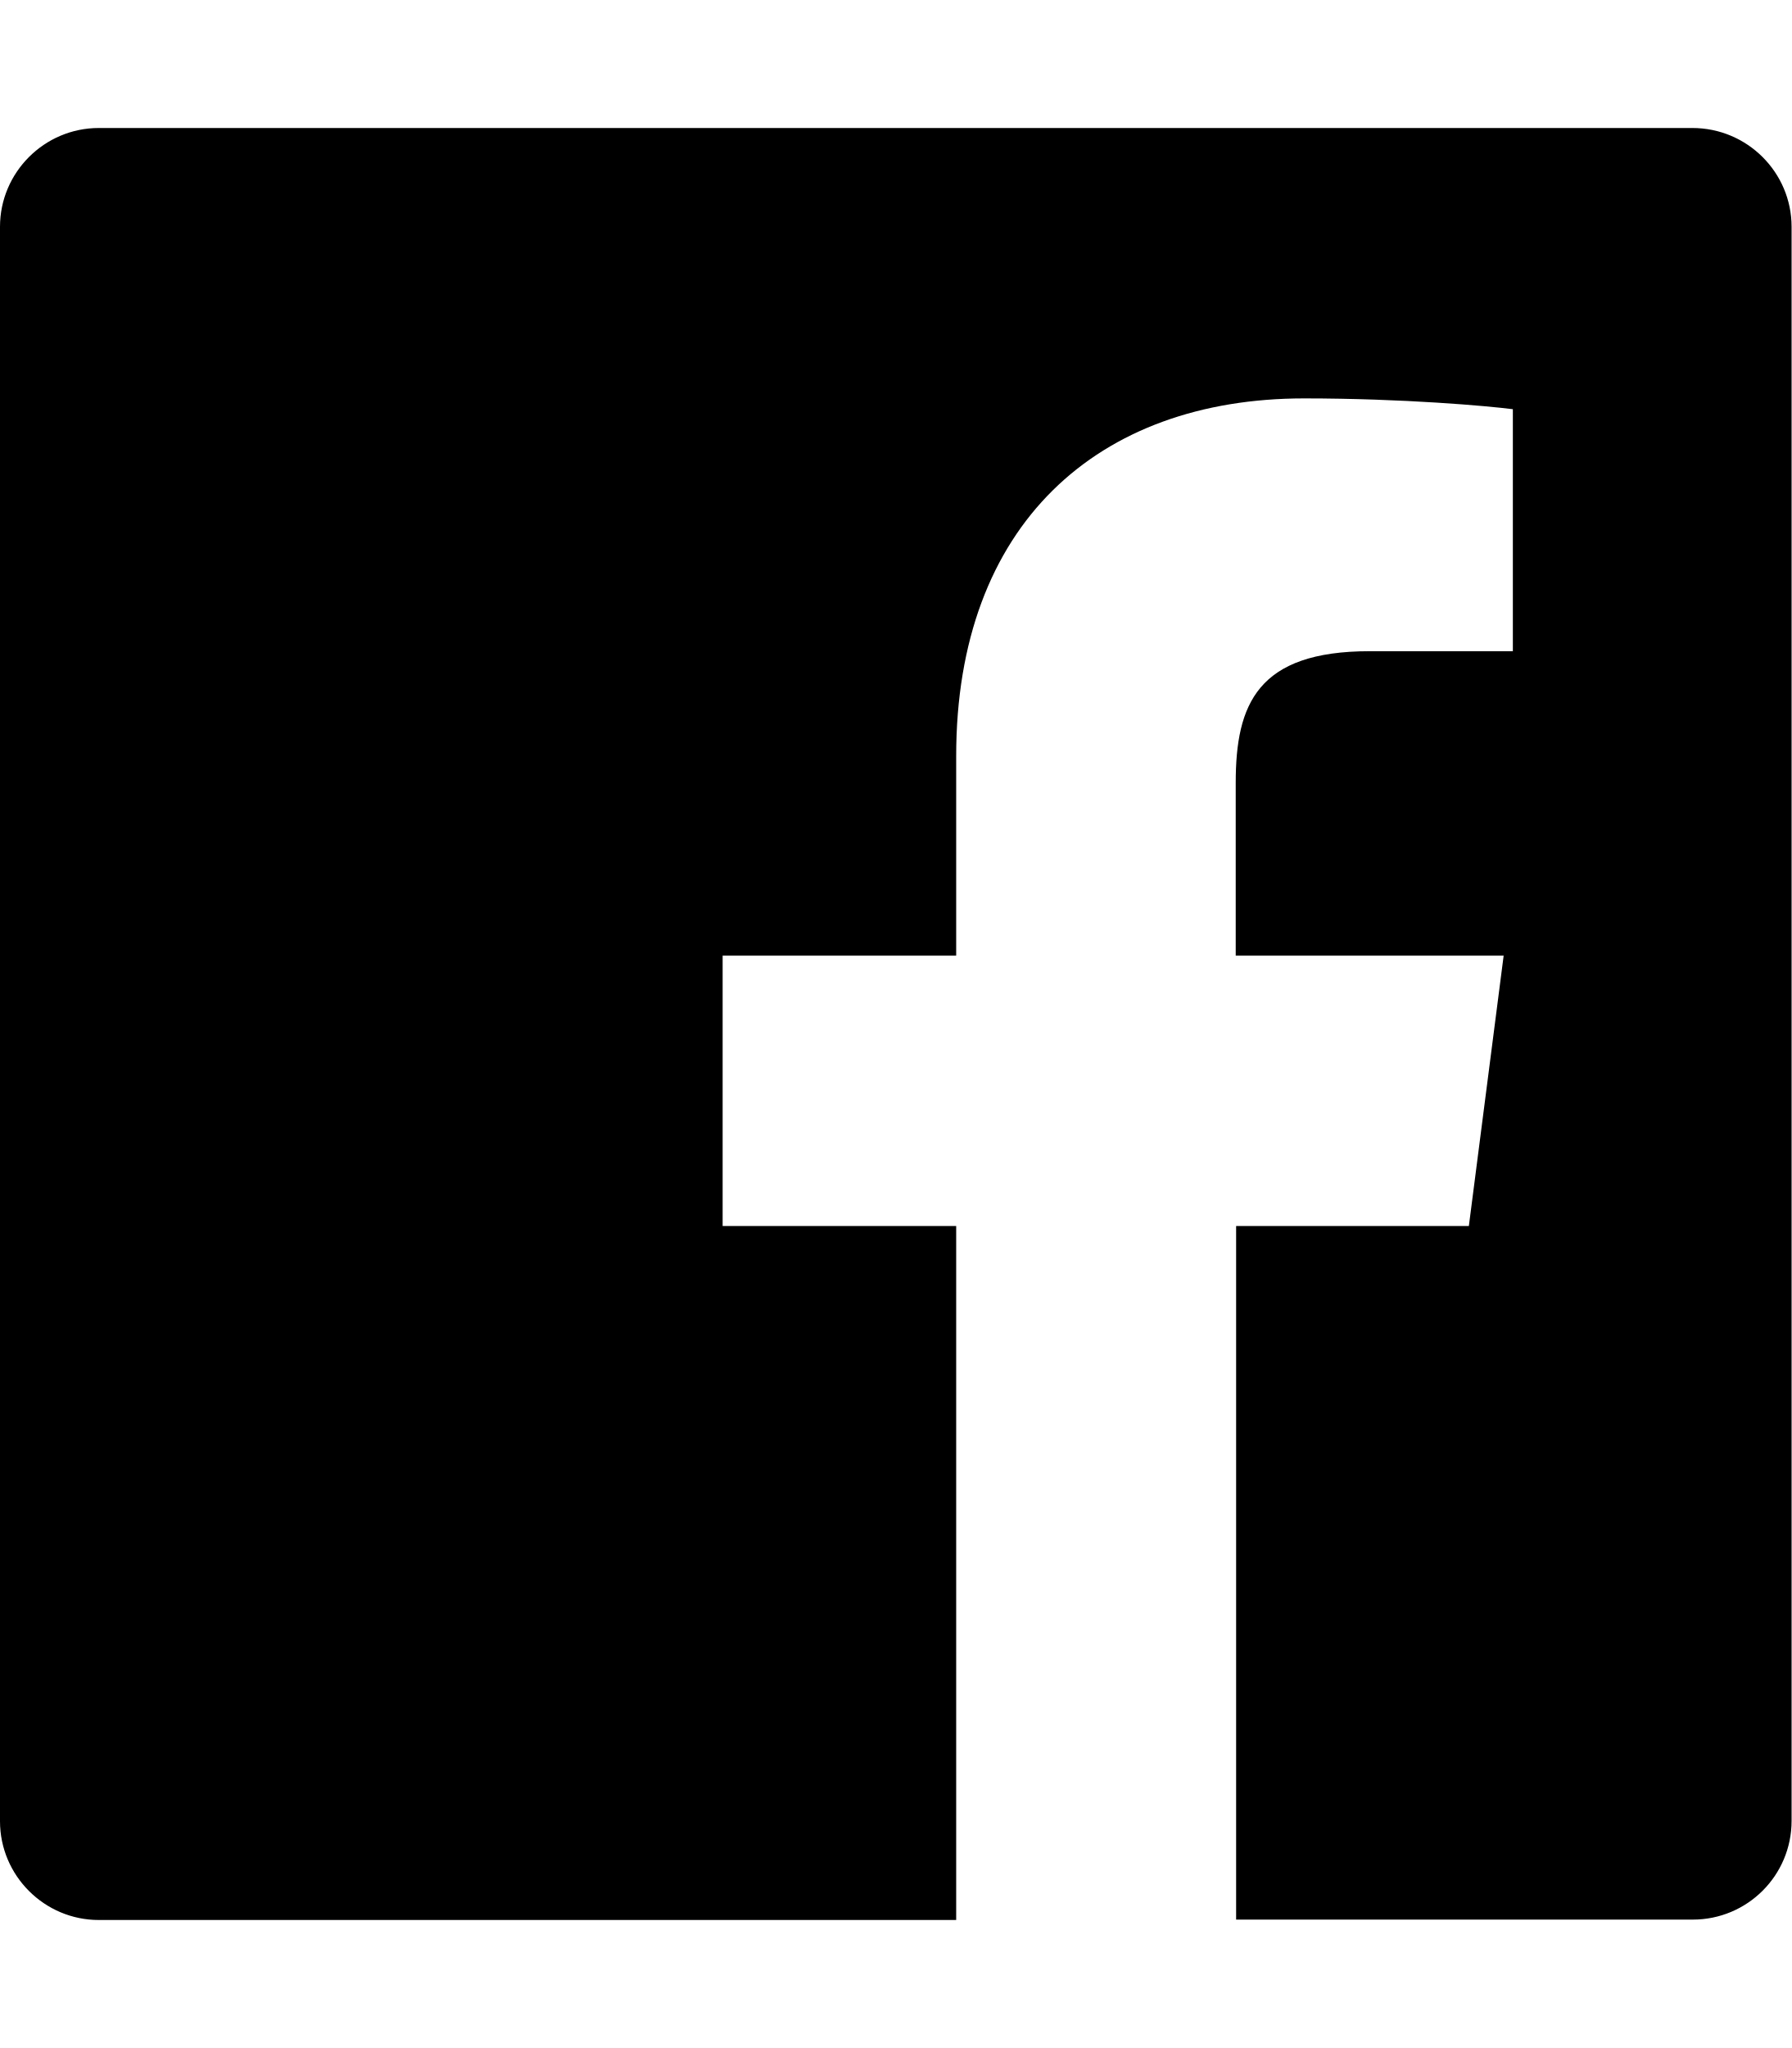
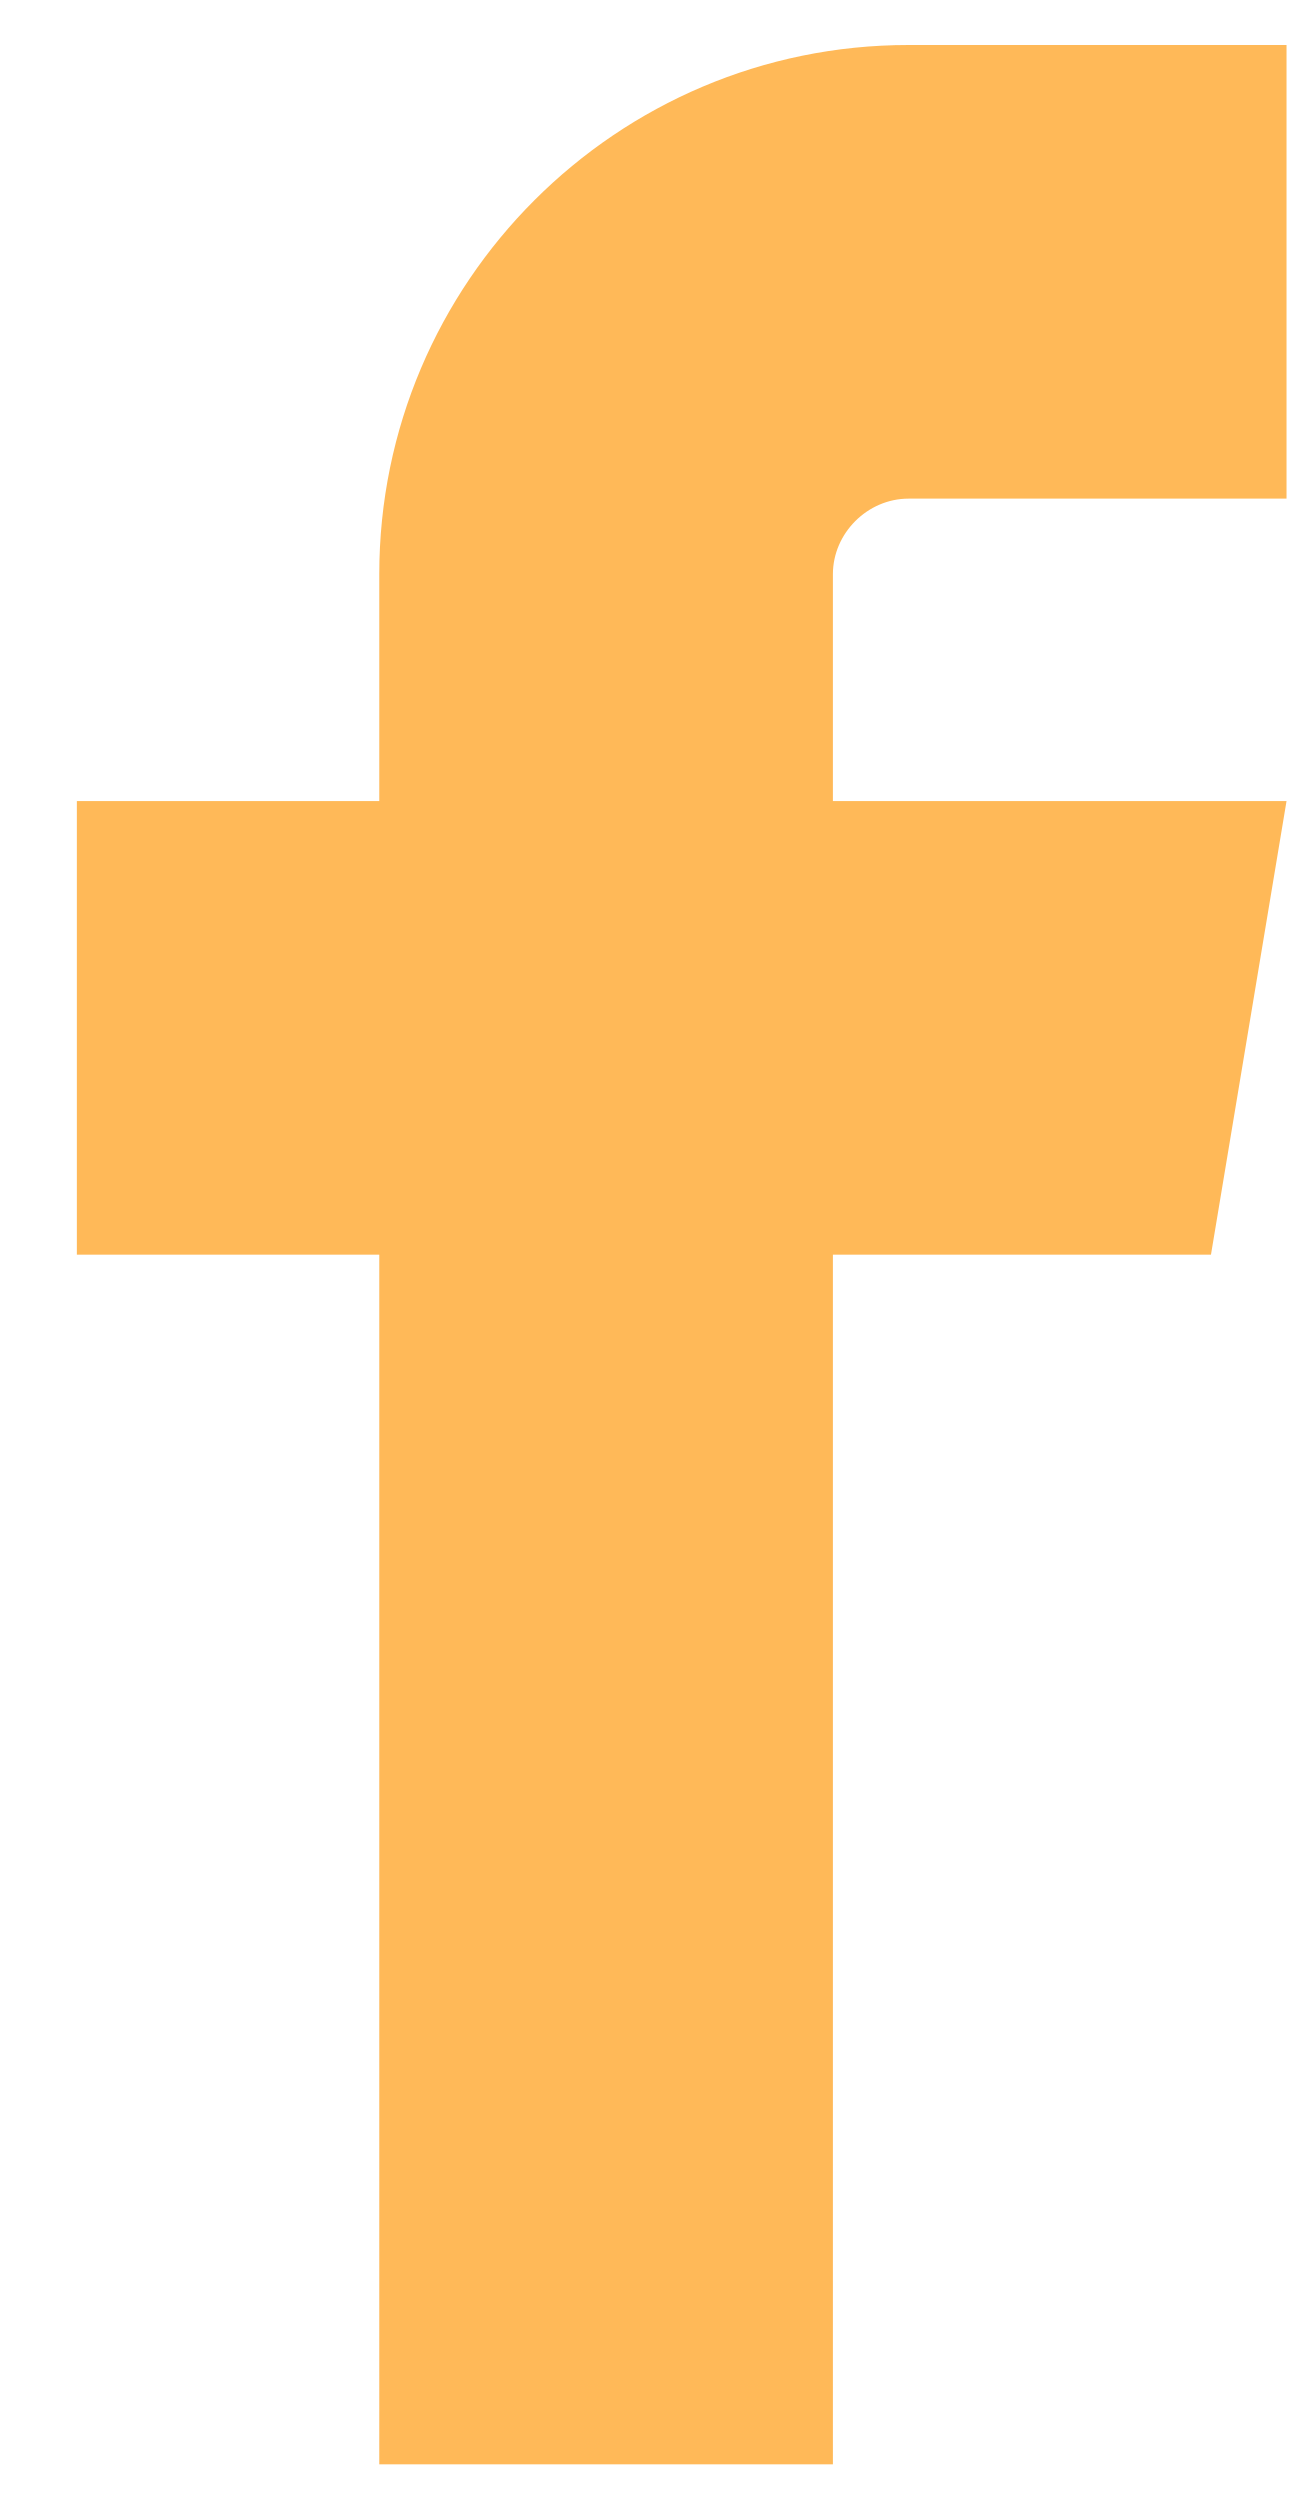
- <svg xmlns="http://www.w3.org/2000/svg" viewBox="0 0 448 512">
-   <path d="M448 56.7v398.5c0 13.7-11.1 24.7-24.7 24.7H309.1V306.5h58.2l8.7-67.6h-67v-43.2c0-19.6 5.4-32.9 33.5-32.9h35.8v-60.5c-6.2-.8-27.4-2.7-52.2-2.7-51.6 0-87 31.5-87 89.4v49.9h-58.4v67.6h58.4V480H24.7C11.1 480 0 468.9 0 455.3V56.7C0 43.1 11.1 32 24.7 32h398.5c13.7 0 24.8 11.1 24.8 24.7z" />
+ <svg xmlns="http://www.w3.org/2000/svg" width="16" height="31" viewBox="0 0 16 31" fill="none">
+   <path d="M11.266 6.183H15.953V0.558H11.266C7.647 0.558 4.703 3.502 4.703 7.12V9.933H0.953V15.558H4.703V30.558H10.328V15.558H15.016L15.953 9.933H10.328V7.12C10.328 6.612 10.757 6.183 11.266 6.183Z" fill="#FFB958" />
</svg>
